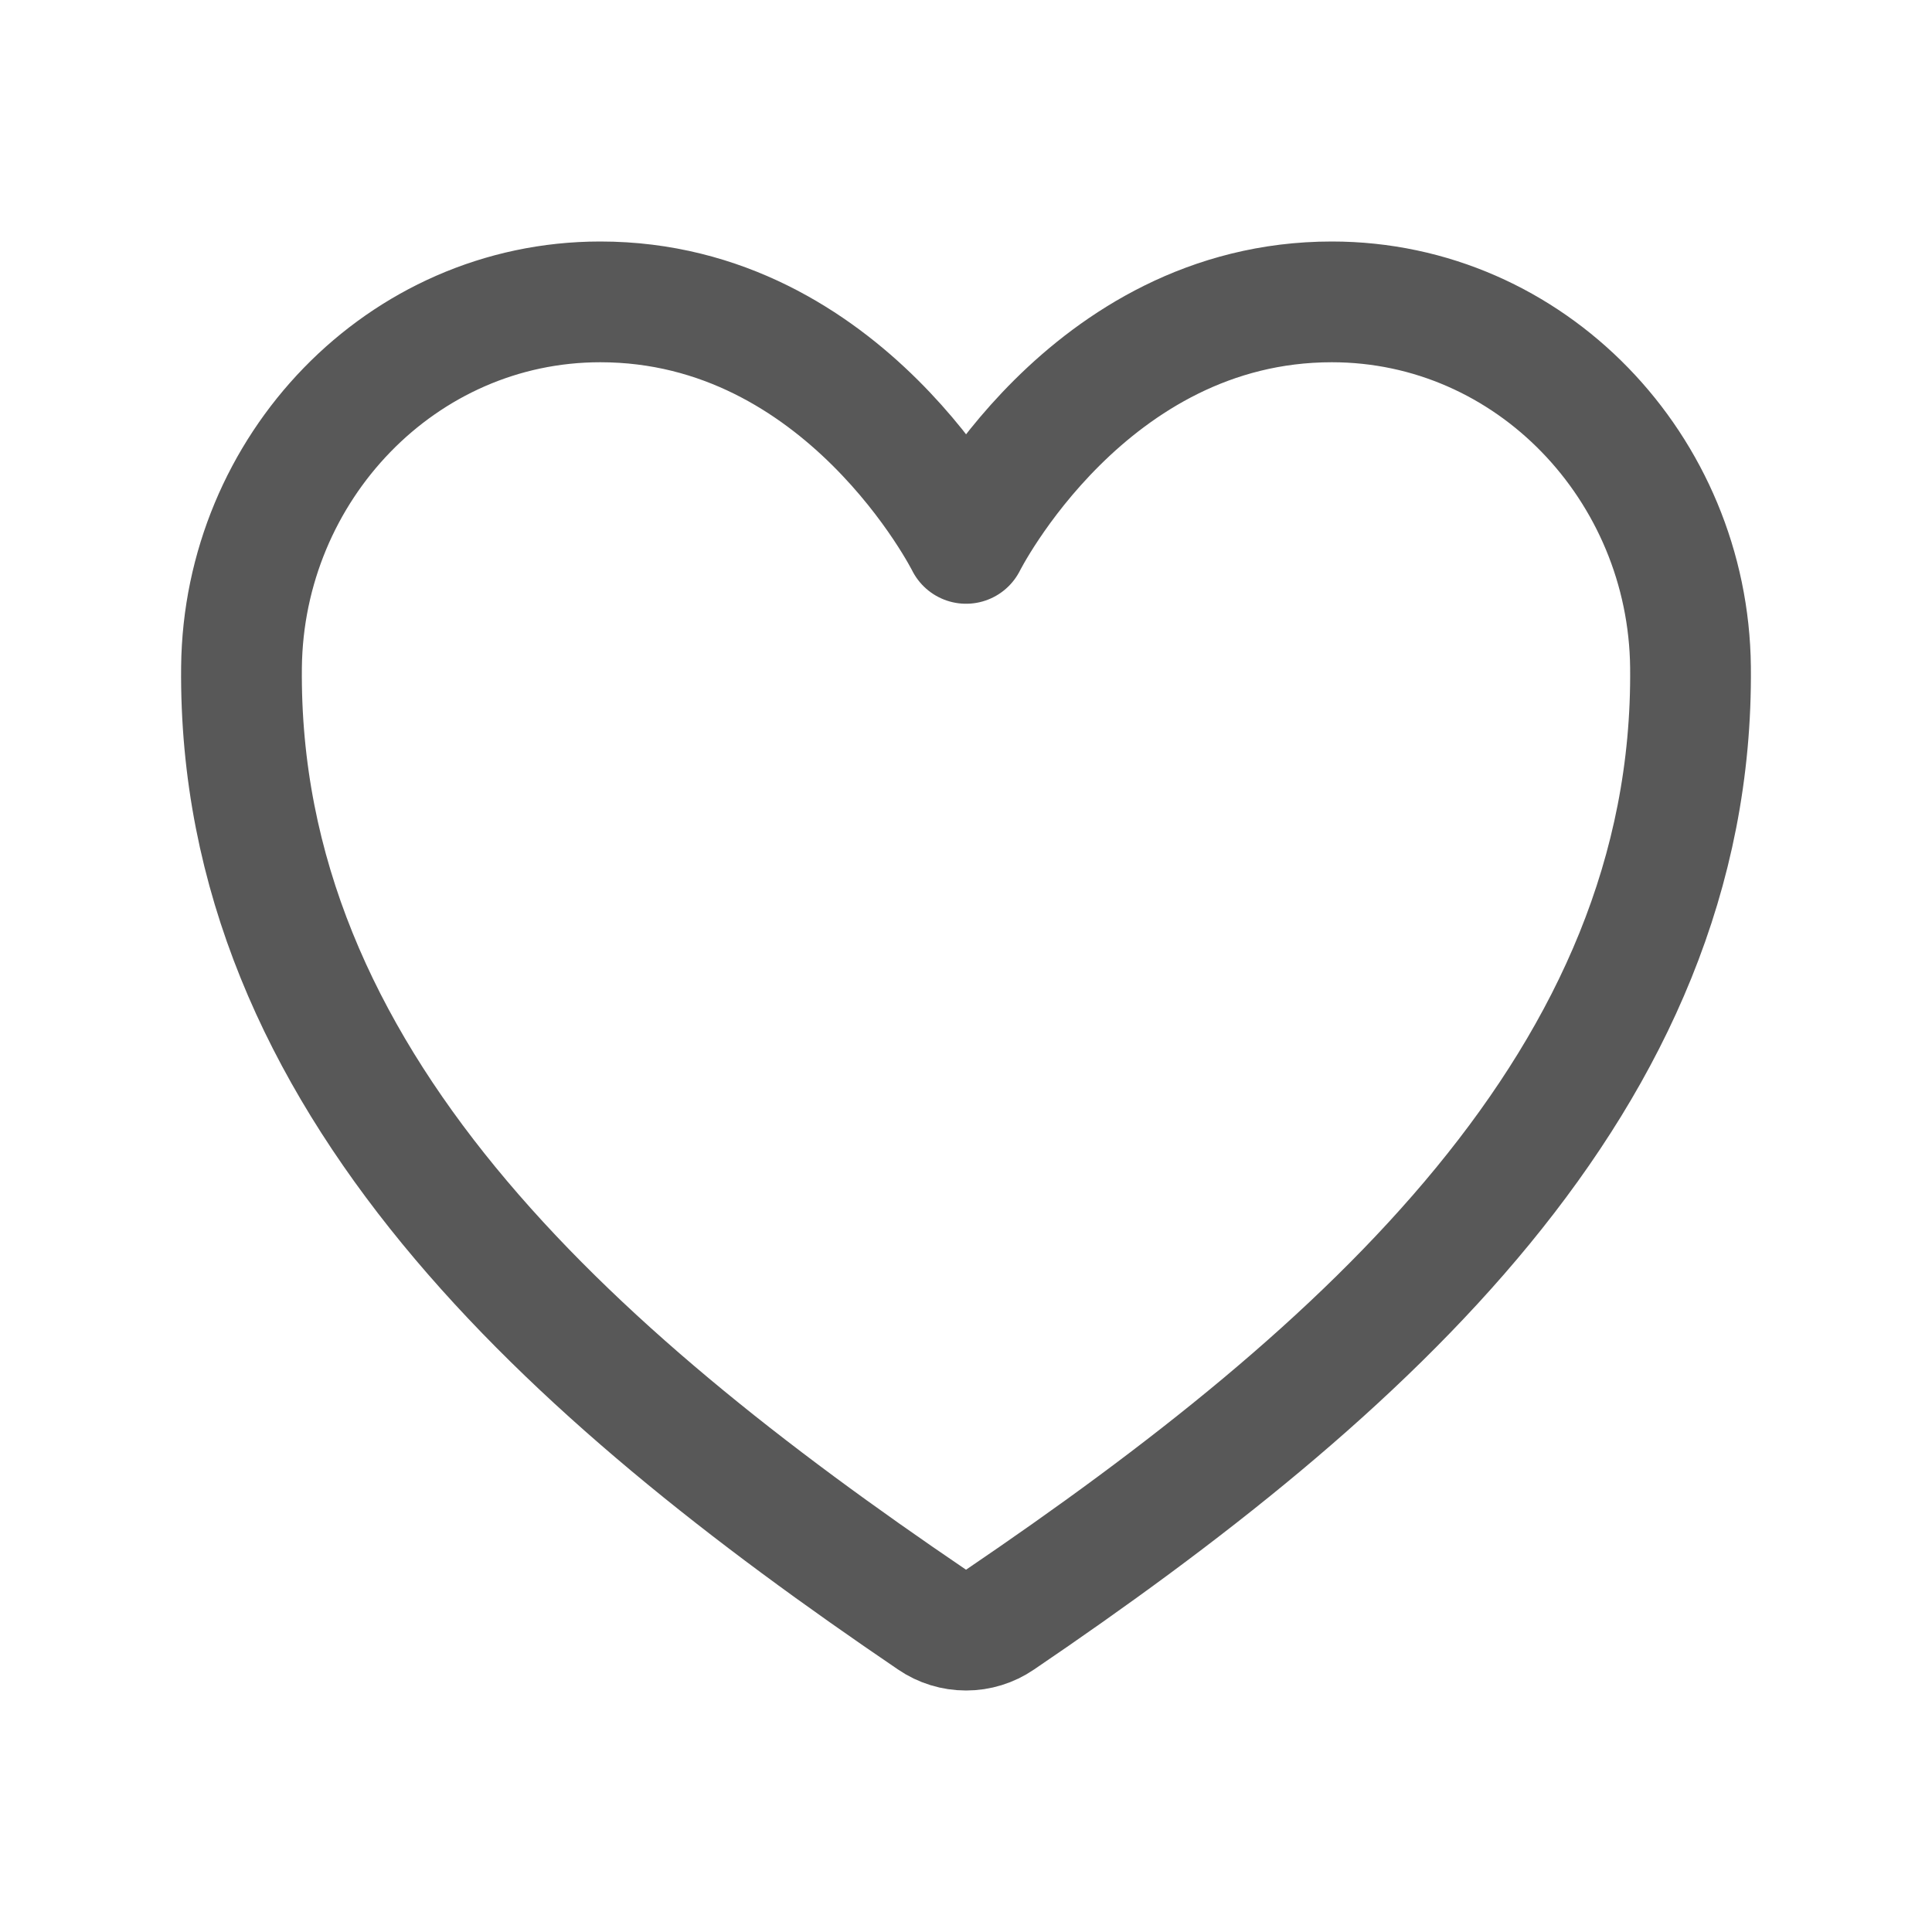
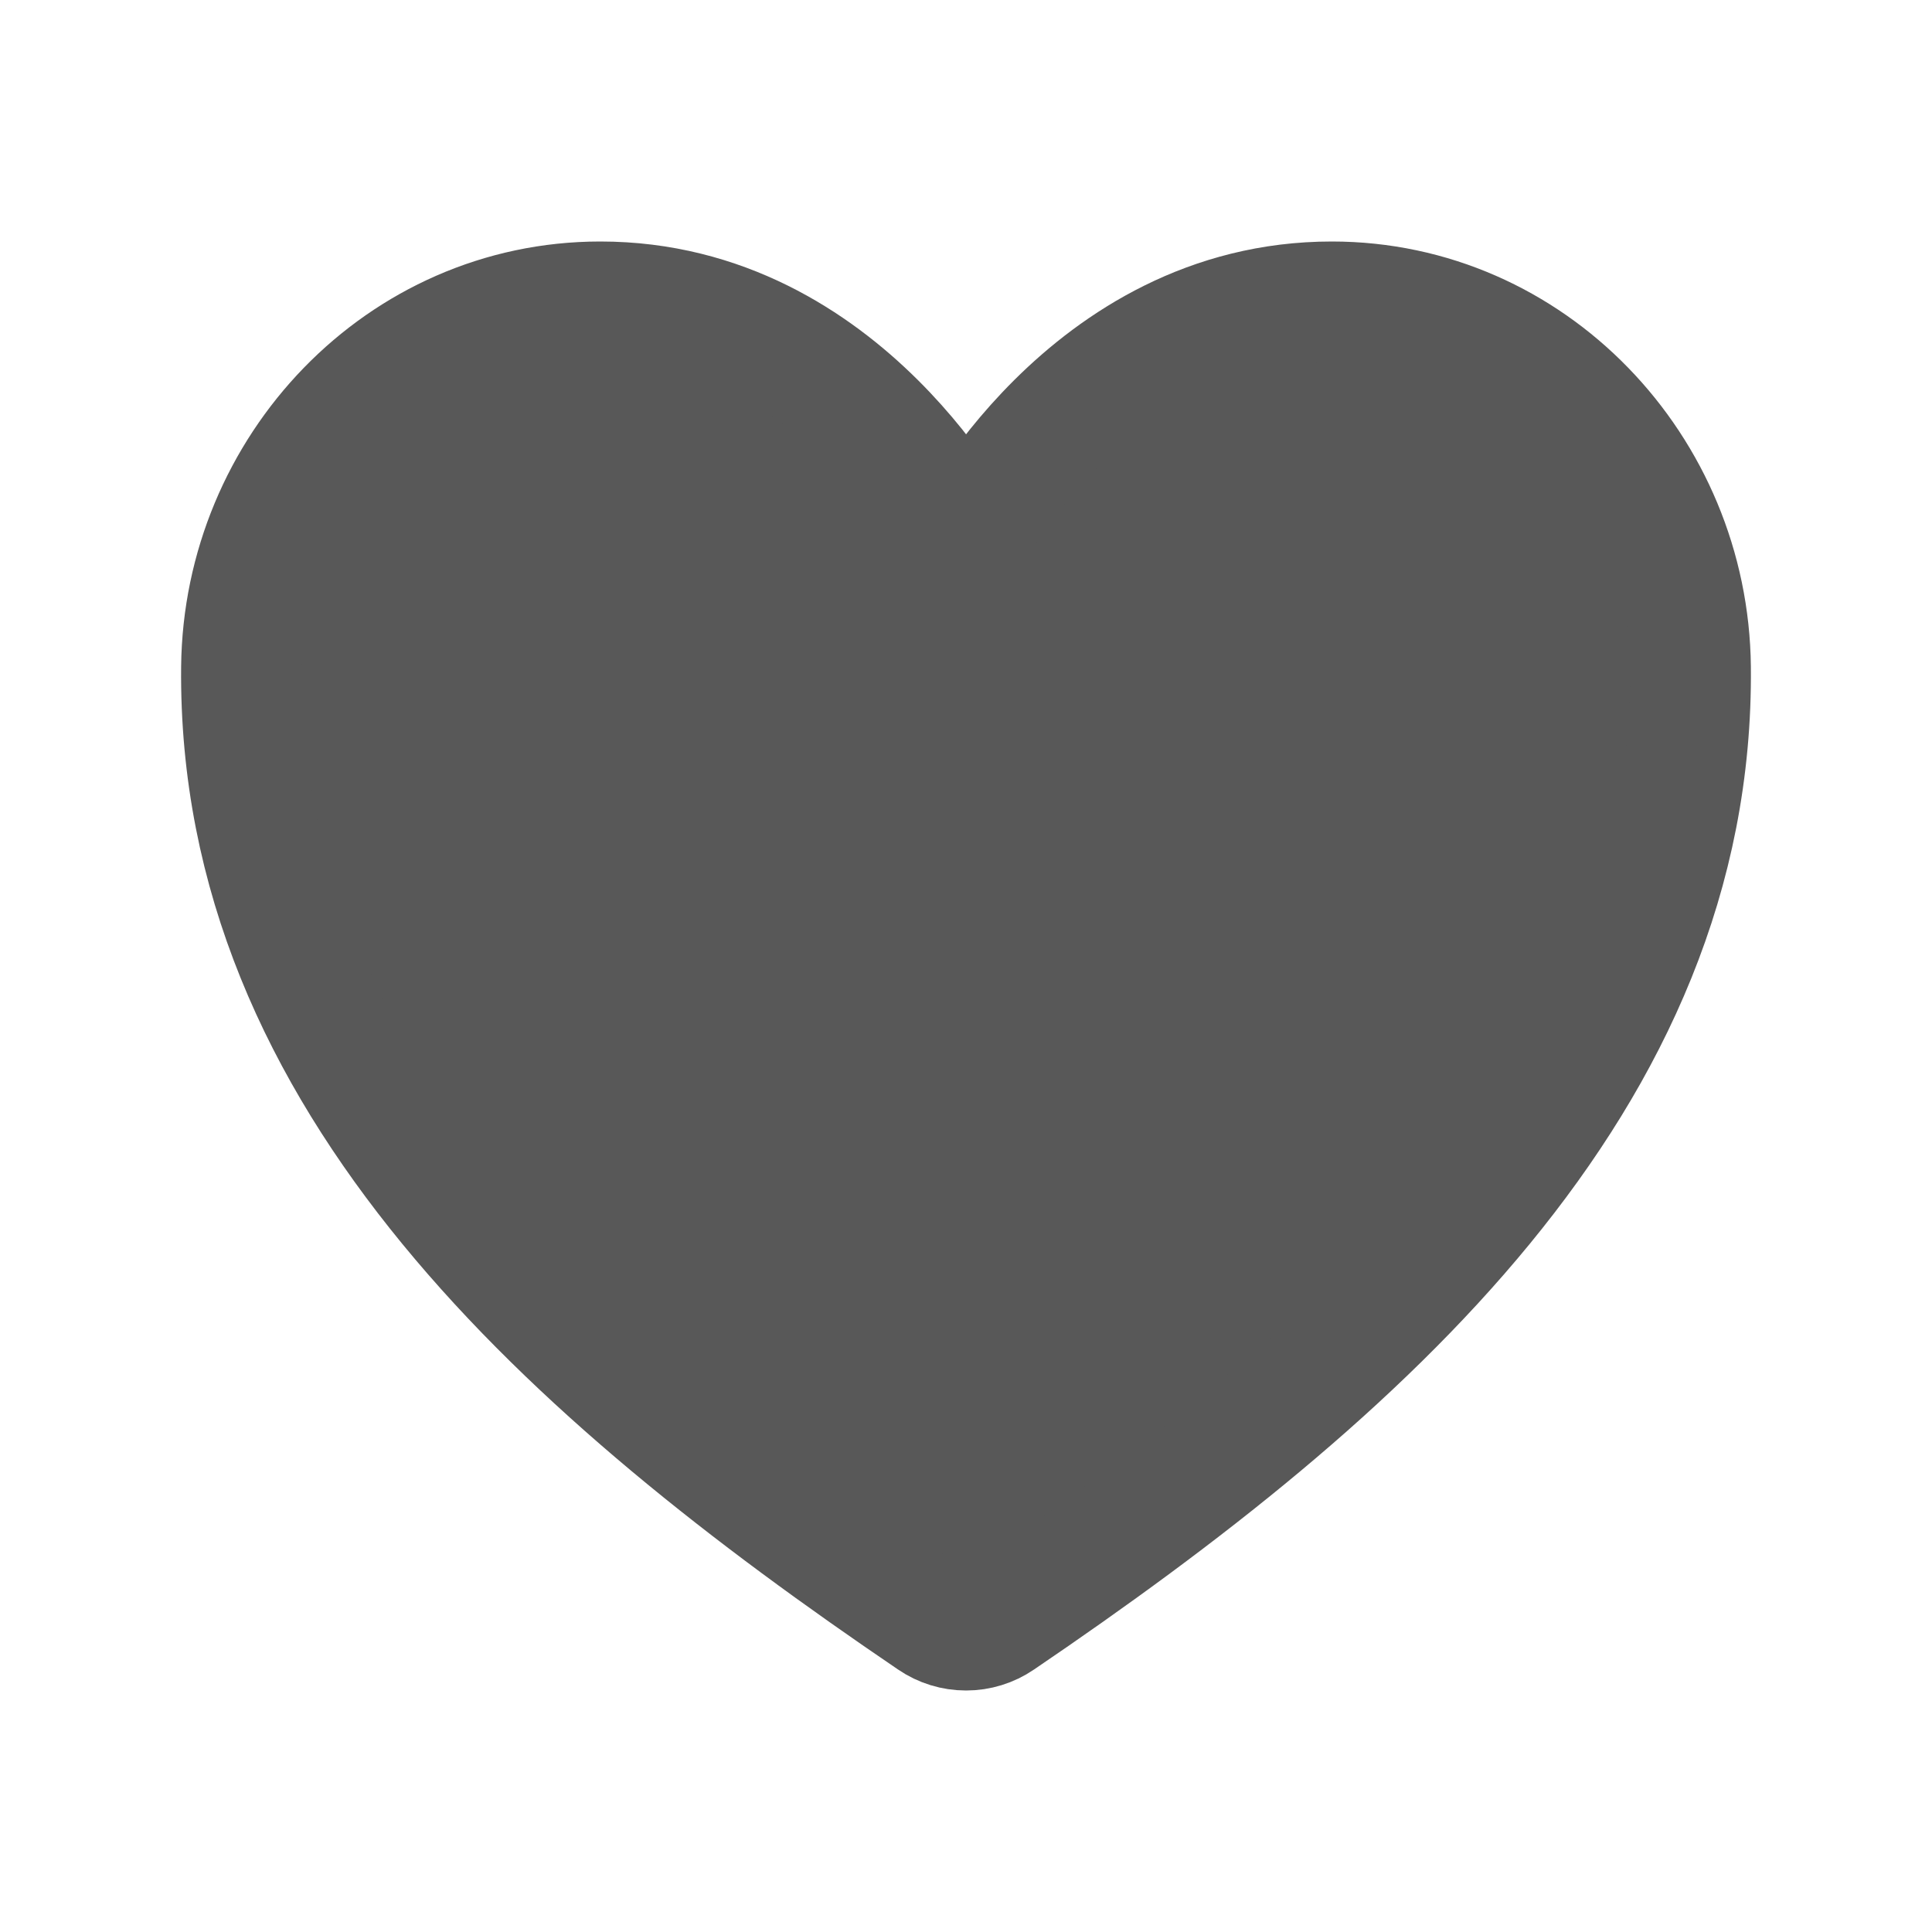
<svg xmlns="http://www.w3.org/2000/svg" width="24" height="24" viewBox="0 0 24 24" fill="none">
  <g id="ic/heart">
-     <path id="Vector" d="M16.544 3.75C13.501 3.75 12.001 6.75 12.001 6.75C12.001 6.75 10.501 3.75 7.457 3.75C4.984 3.75 3.026 5.819 3 8.288C2.949 13.413 7.066 17.057 11.579 20.12C11.703 20.205 11.85 20.25 12.001 20.25C12.151 20.25 12.298 20.205 12.422 20.12C16.934 17.057 21.052 13.413 21 8.288C20.975 5.819 19.017 3.75 16.544 3.75Z" stroke="#585858" stroke-width="1.5" stroke-linecap="round" stroke-linejoin="round" />
+     <path id="Vector" d="M16.544 3.75C13.501 3.75 12.001 6.75 12.001 6.75C12.001 6.75 10.501 3.75 7.457 3.75C4.984 3.75 3.026 5.819 3 8.288C2.949 13.413 7.066 17.057 11.579 20.12C11.703 20.205 11.85 20.25 12.001 20.25C12.151 20.25 12.298 20.205 12.422 20.12C16.934 17.057 21.052 13.413 21 8.288C20.975 5.819 19.017 3.75 16.544 3.75Z" fill="#585858" stroke="#585858" stroke-width="1.5" stroke-linecap="round" stroke-linejoin="round" />
  </g>
</svg>
